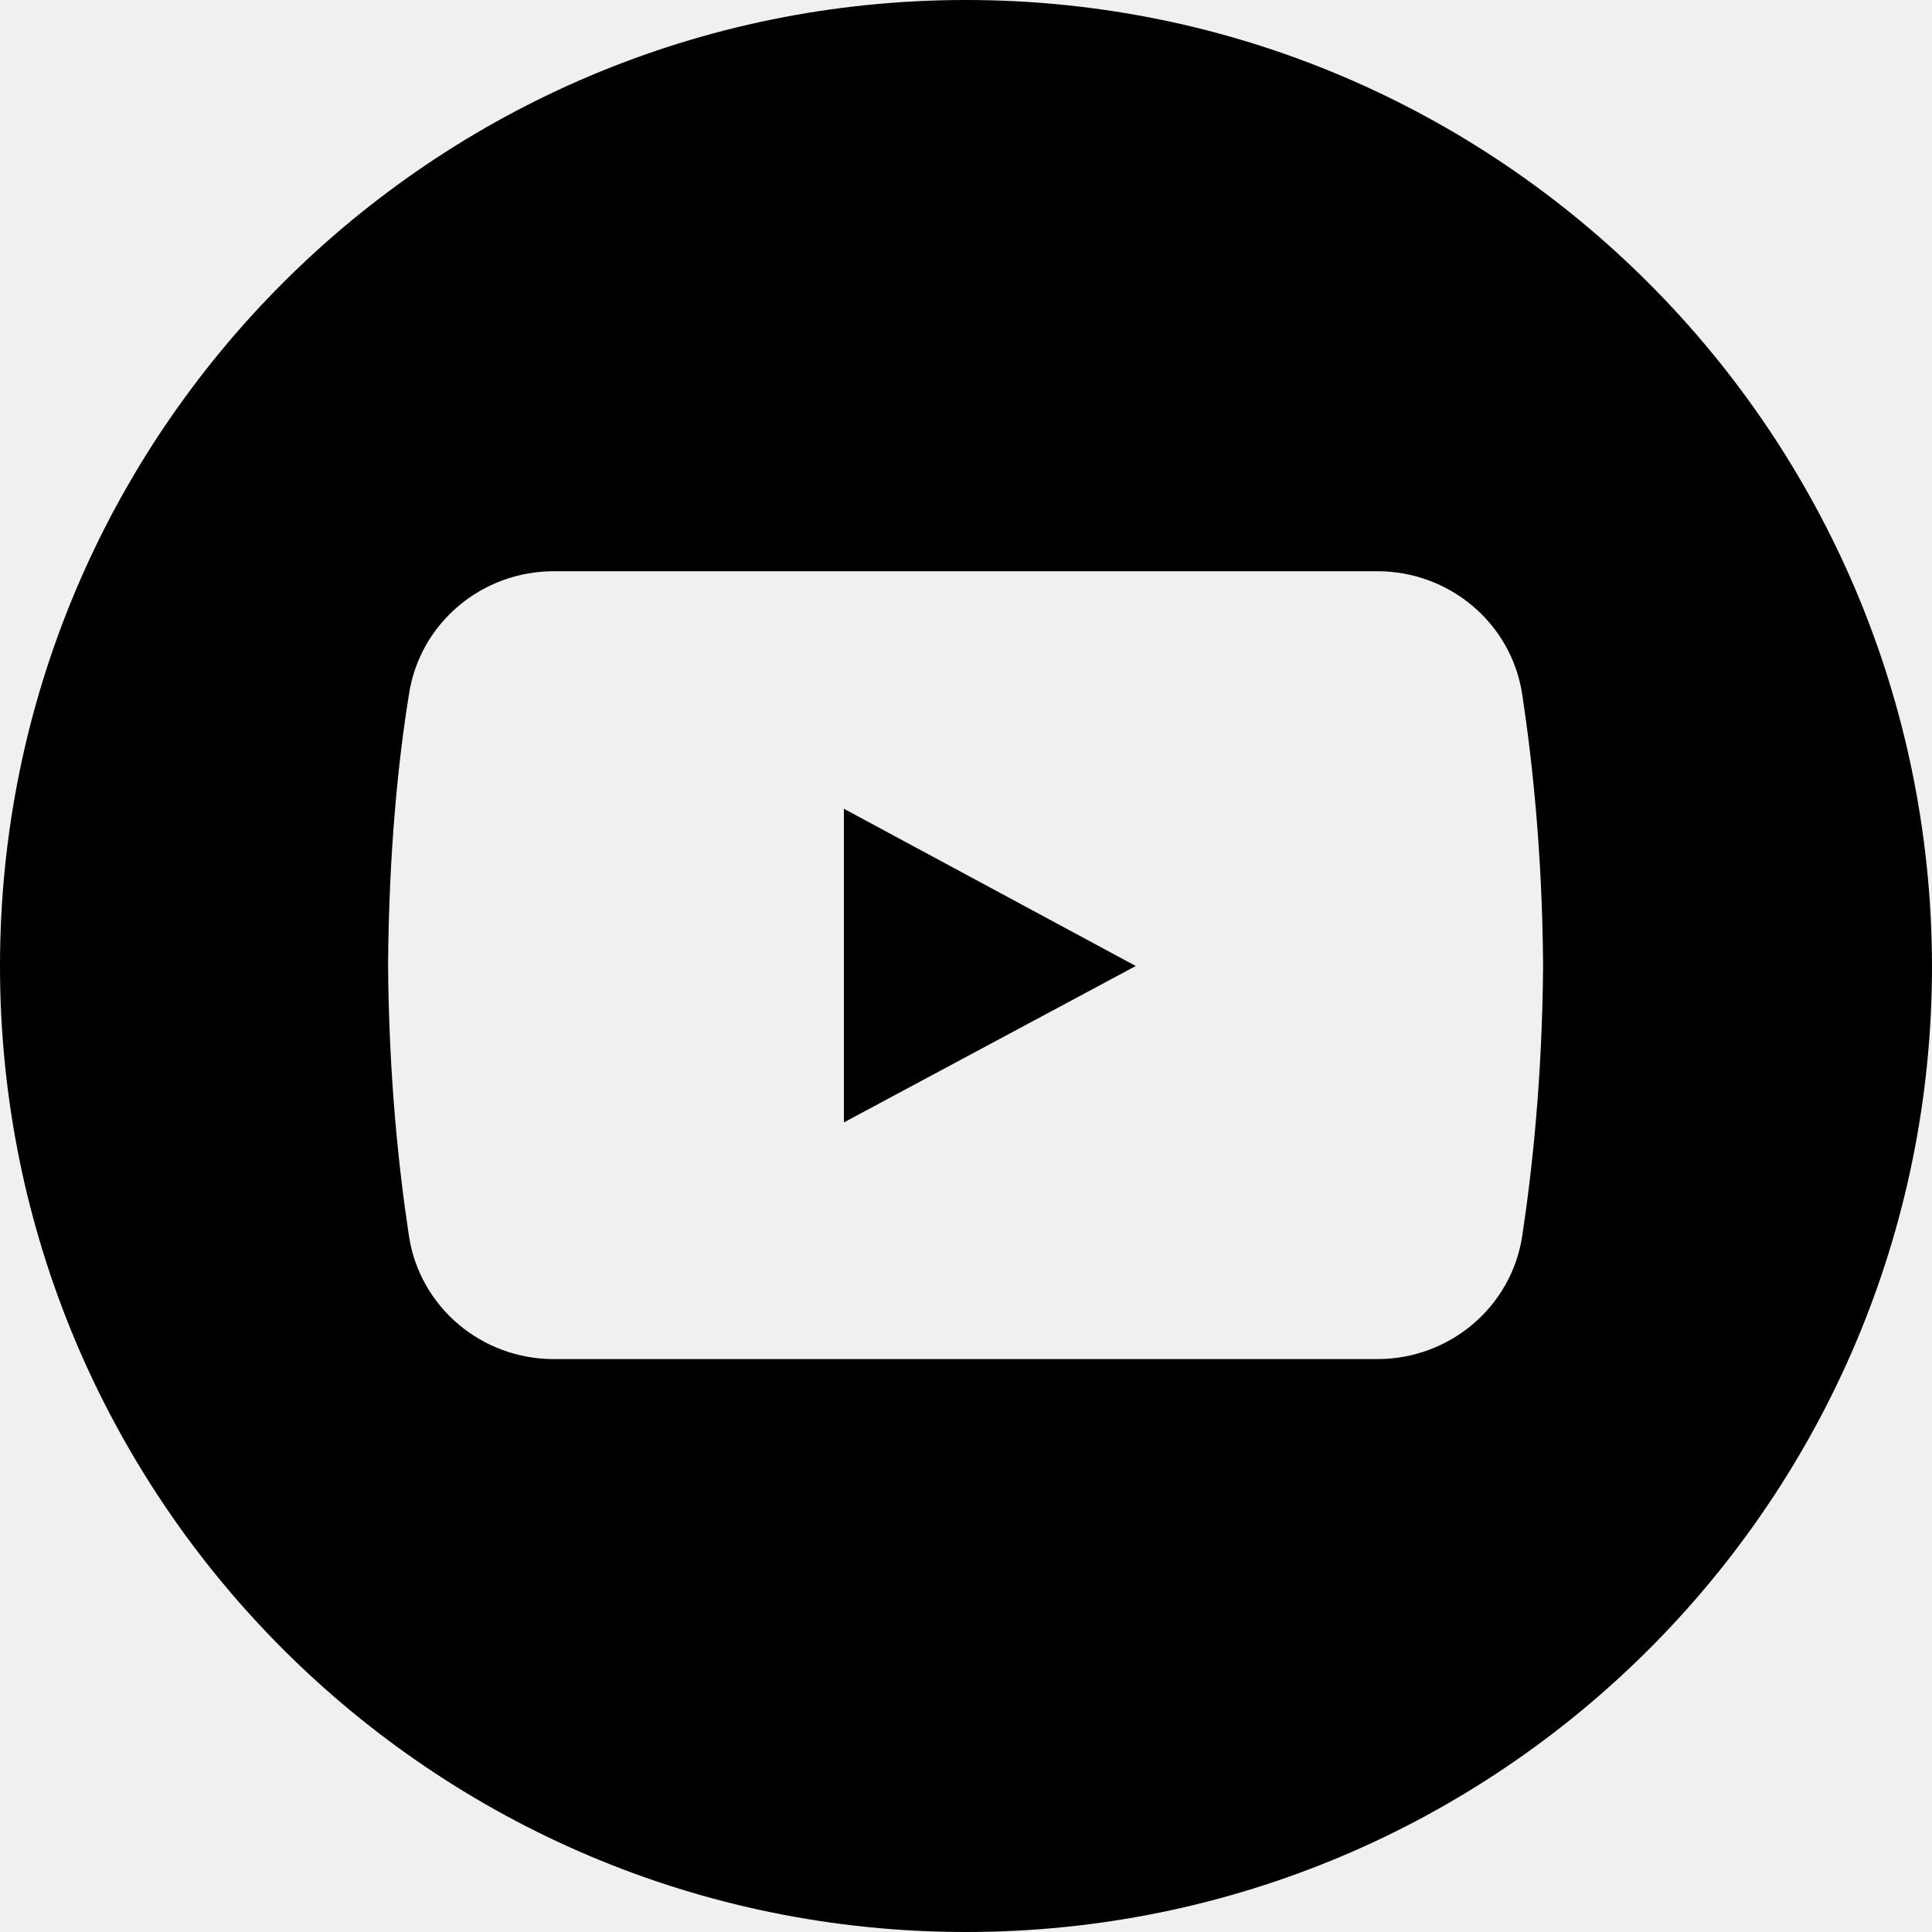
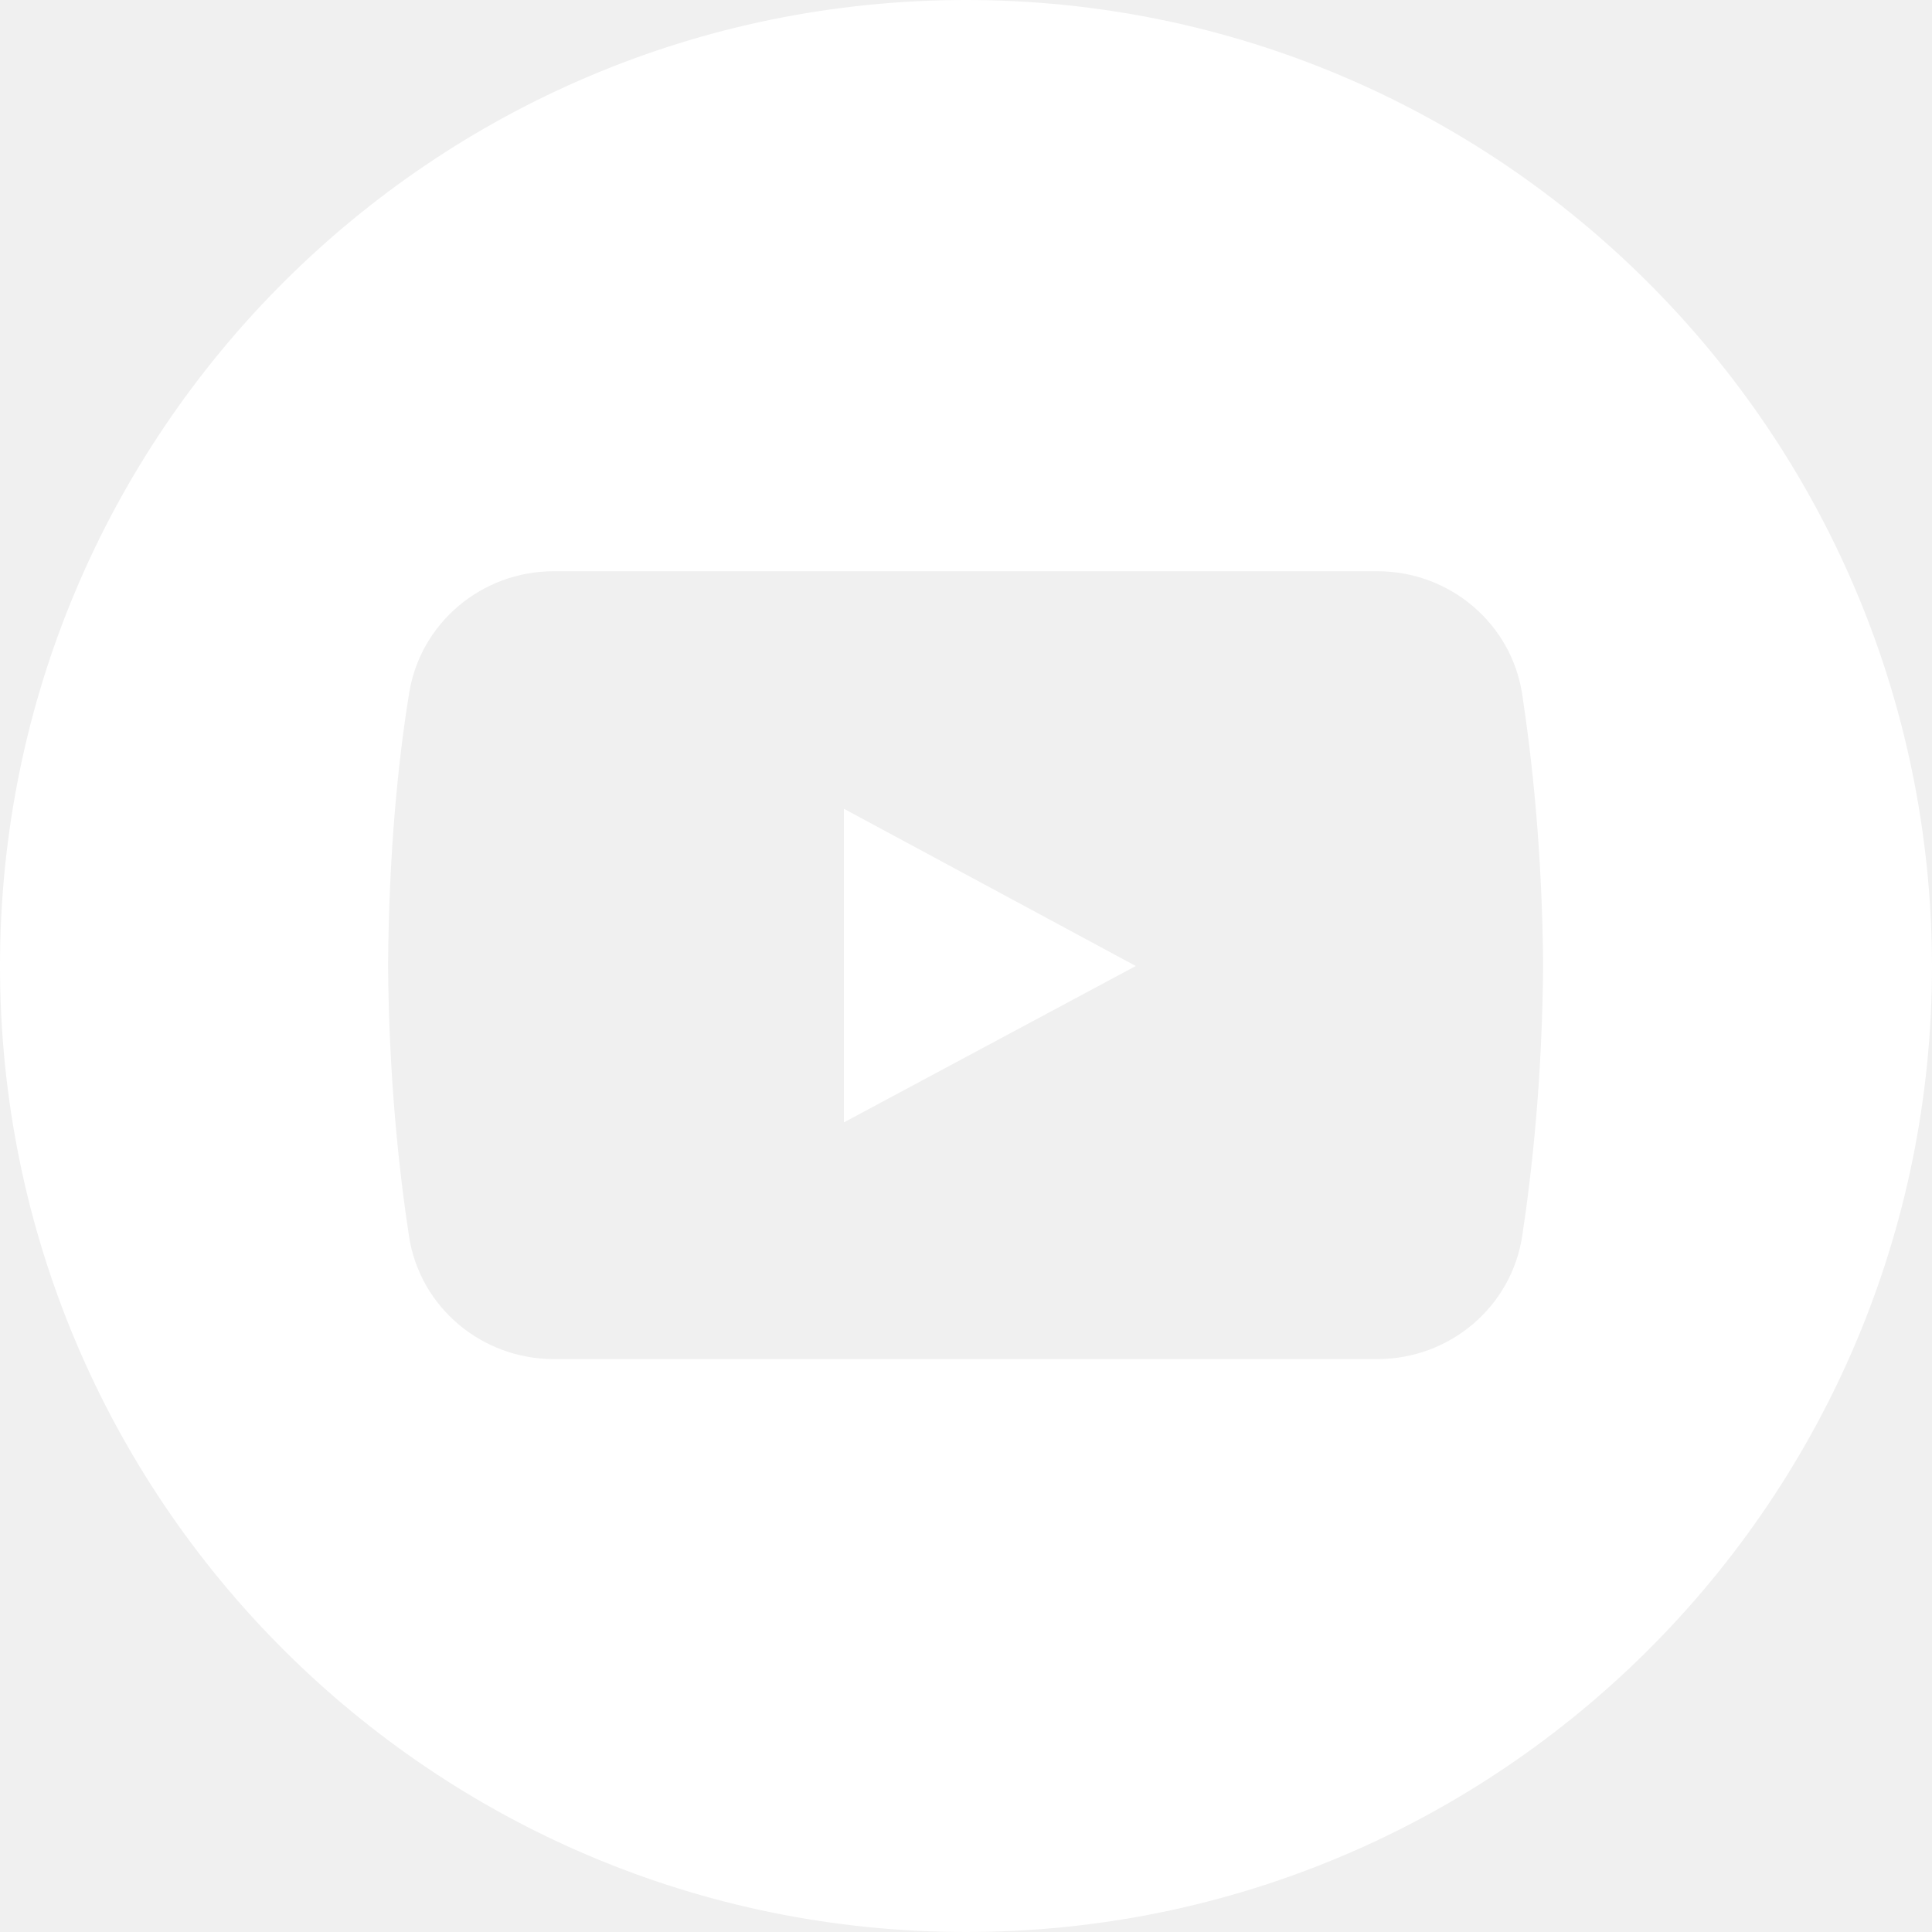
<svg xmlns="http://www.w3.org/2000/svg" width="512" zoomAndPan="magnify" viewBox="0 0 384 384" height="512" preserveAspectRatio="xMidYMid meet" version="1.0">
-   <path fill="#000000" d="M 192 0 C 85.941 0 0 85.941 0 192 C 0 298.059 85.941 384 192 384 C 298.059 384 384 298.059 384 192 C 383.832 85.941 297.891 0 192 0 Z M 302.547 245.695 C 300.383 259.824 288.082 270.129 273.785 270.129 L 110.047 270.129 C 95.75 270.129 83.449 259.824 81.289 245.695 C 79.293 232.562 77.297 214.273 77.133 191.832 C 77.297 169.391 79.129 151.273 81.289 137.973 C 83.449 123.844 95.75 113.539 110.047 113.539 L 273.785 113.539 C 288.082 113.539 300.383 123.844 302.547 137.973 C 304.539 151.105 306.535 169.391 306.703 191.832 C 306.535 214.273 304.539 232.562 302.547 245.695 Z M 302.547 245.695 " fill-opacity="1" fill-rule="nonzero" />
-   <path fill="#000000" d="M 167.73 160.746 L 167.73 223.086 L 225.746 192 Z M 167.73 160.746 " fill-opacity="1" fill-rule="nonzero" />
+   <path fill="#ffffff" d="M 192 0 C 85.941 0 0 85.941 0 192 C 0 298.059 85.941 384 192 384 C 298.059 384 384 298.059 384 192 C 383.832 85.941 297.891 0 192 0 Z M 302.547 245.695 C 300.383 259.824 288.082 270.129 273.785 270.129 L 110.047 270.129 C 95.75 270.129 83.449 259.824 81.289 245.695 C 79.293 232.562 77.297 214.273 77.133 191.832 C 77.297 169.391 79.129 151.273 81.289 137.973 C 83.449 123.844 95.75 113.539 110.047 113.539 L 273.785 113.539 C 288.082 113.539 300.383 123.844 302.547 137.973 C 304.539 151.105 306.535 169.391 306.703 191.832 C 306.535 214.273 304.539 232.562 302.547 245.695 Z M 302.547 245.695 " fill-opacity="1" fill-rule="nonzero" />
+   <path fill="#ffffff" d="M 167.73 160.746 L 167.73 223.086 L 225.746 192 Z M 167.73 160.746 " fill-opacity="1" fill-rule="nonzero" />
</svg>
